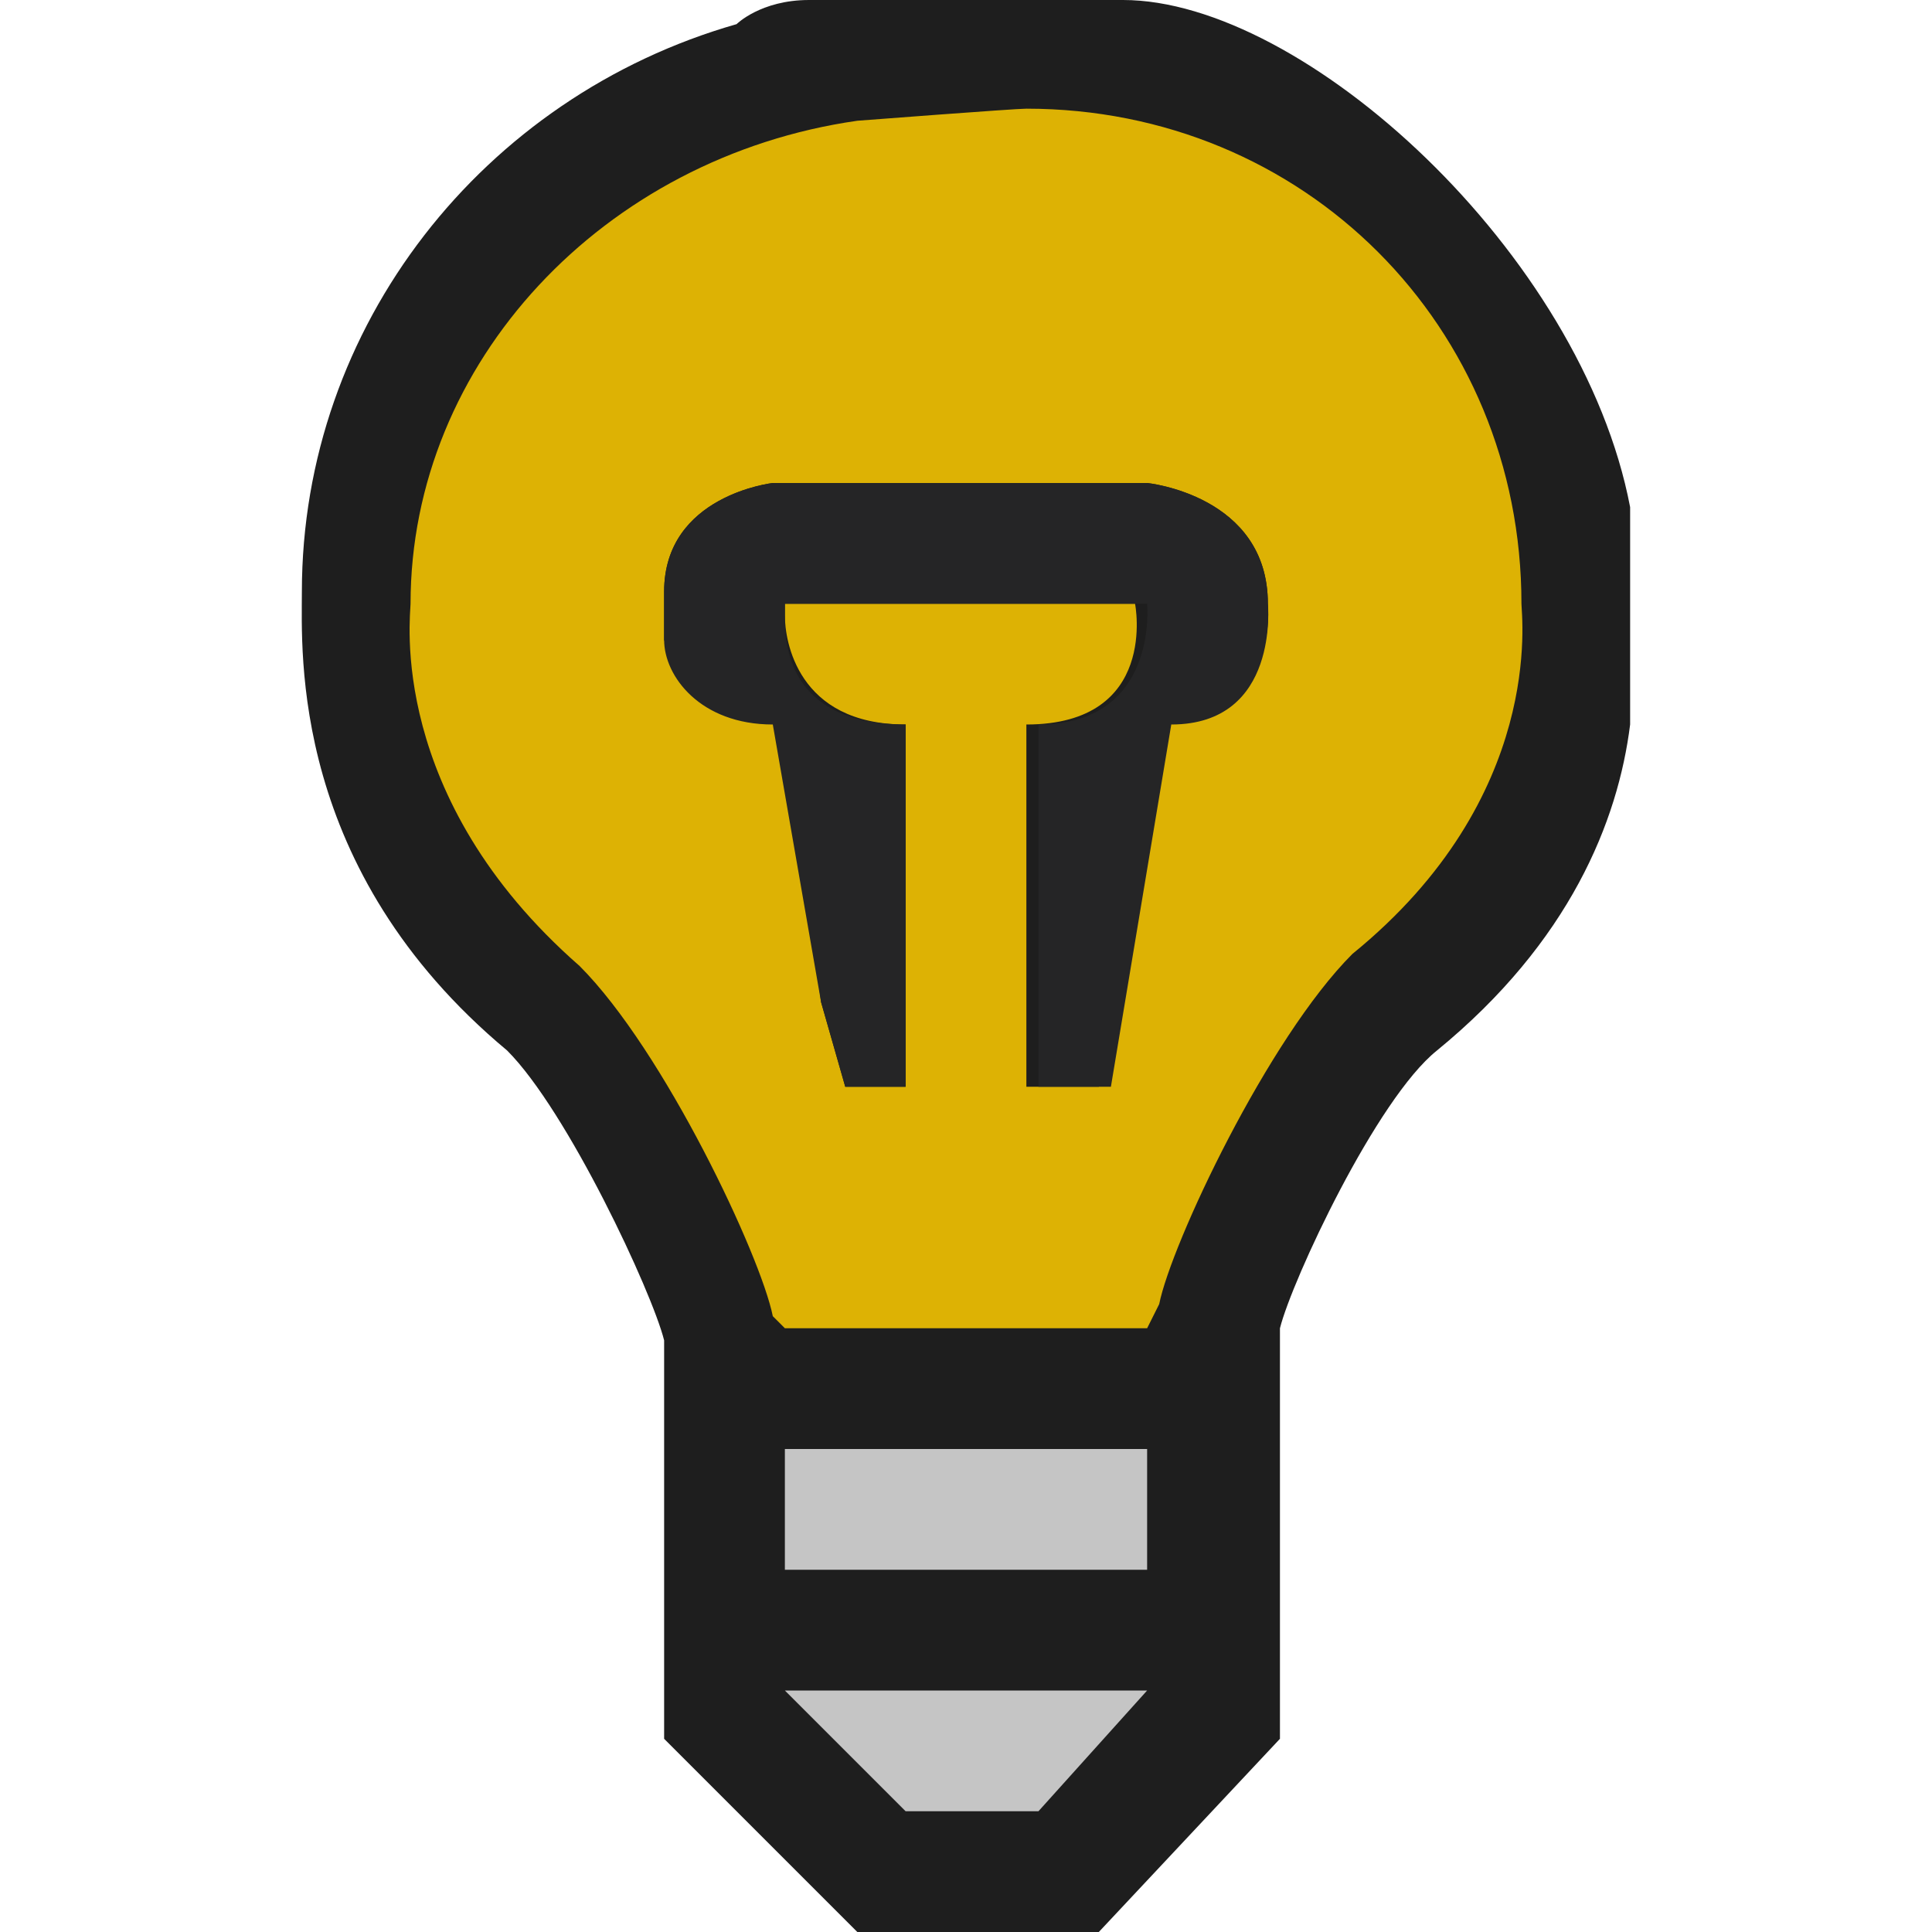
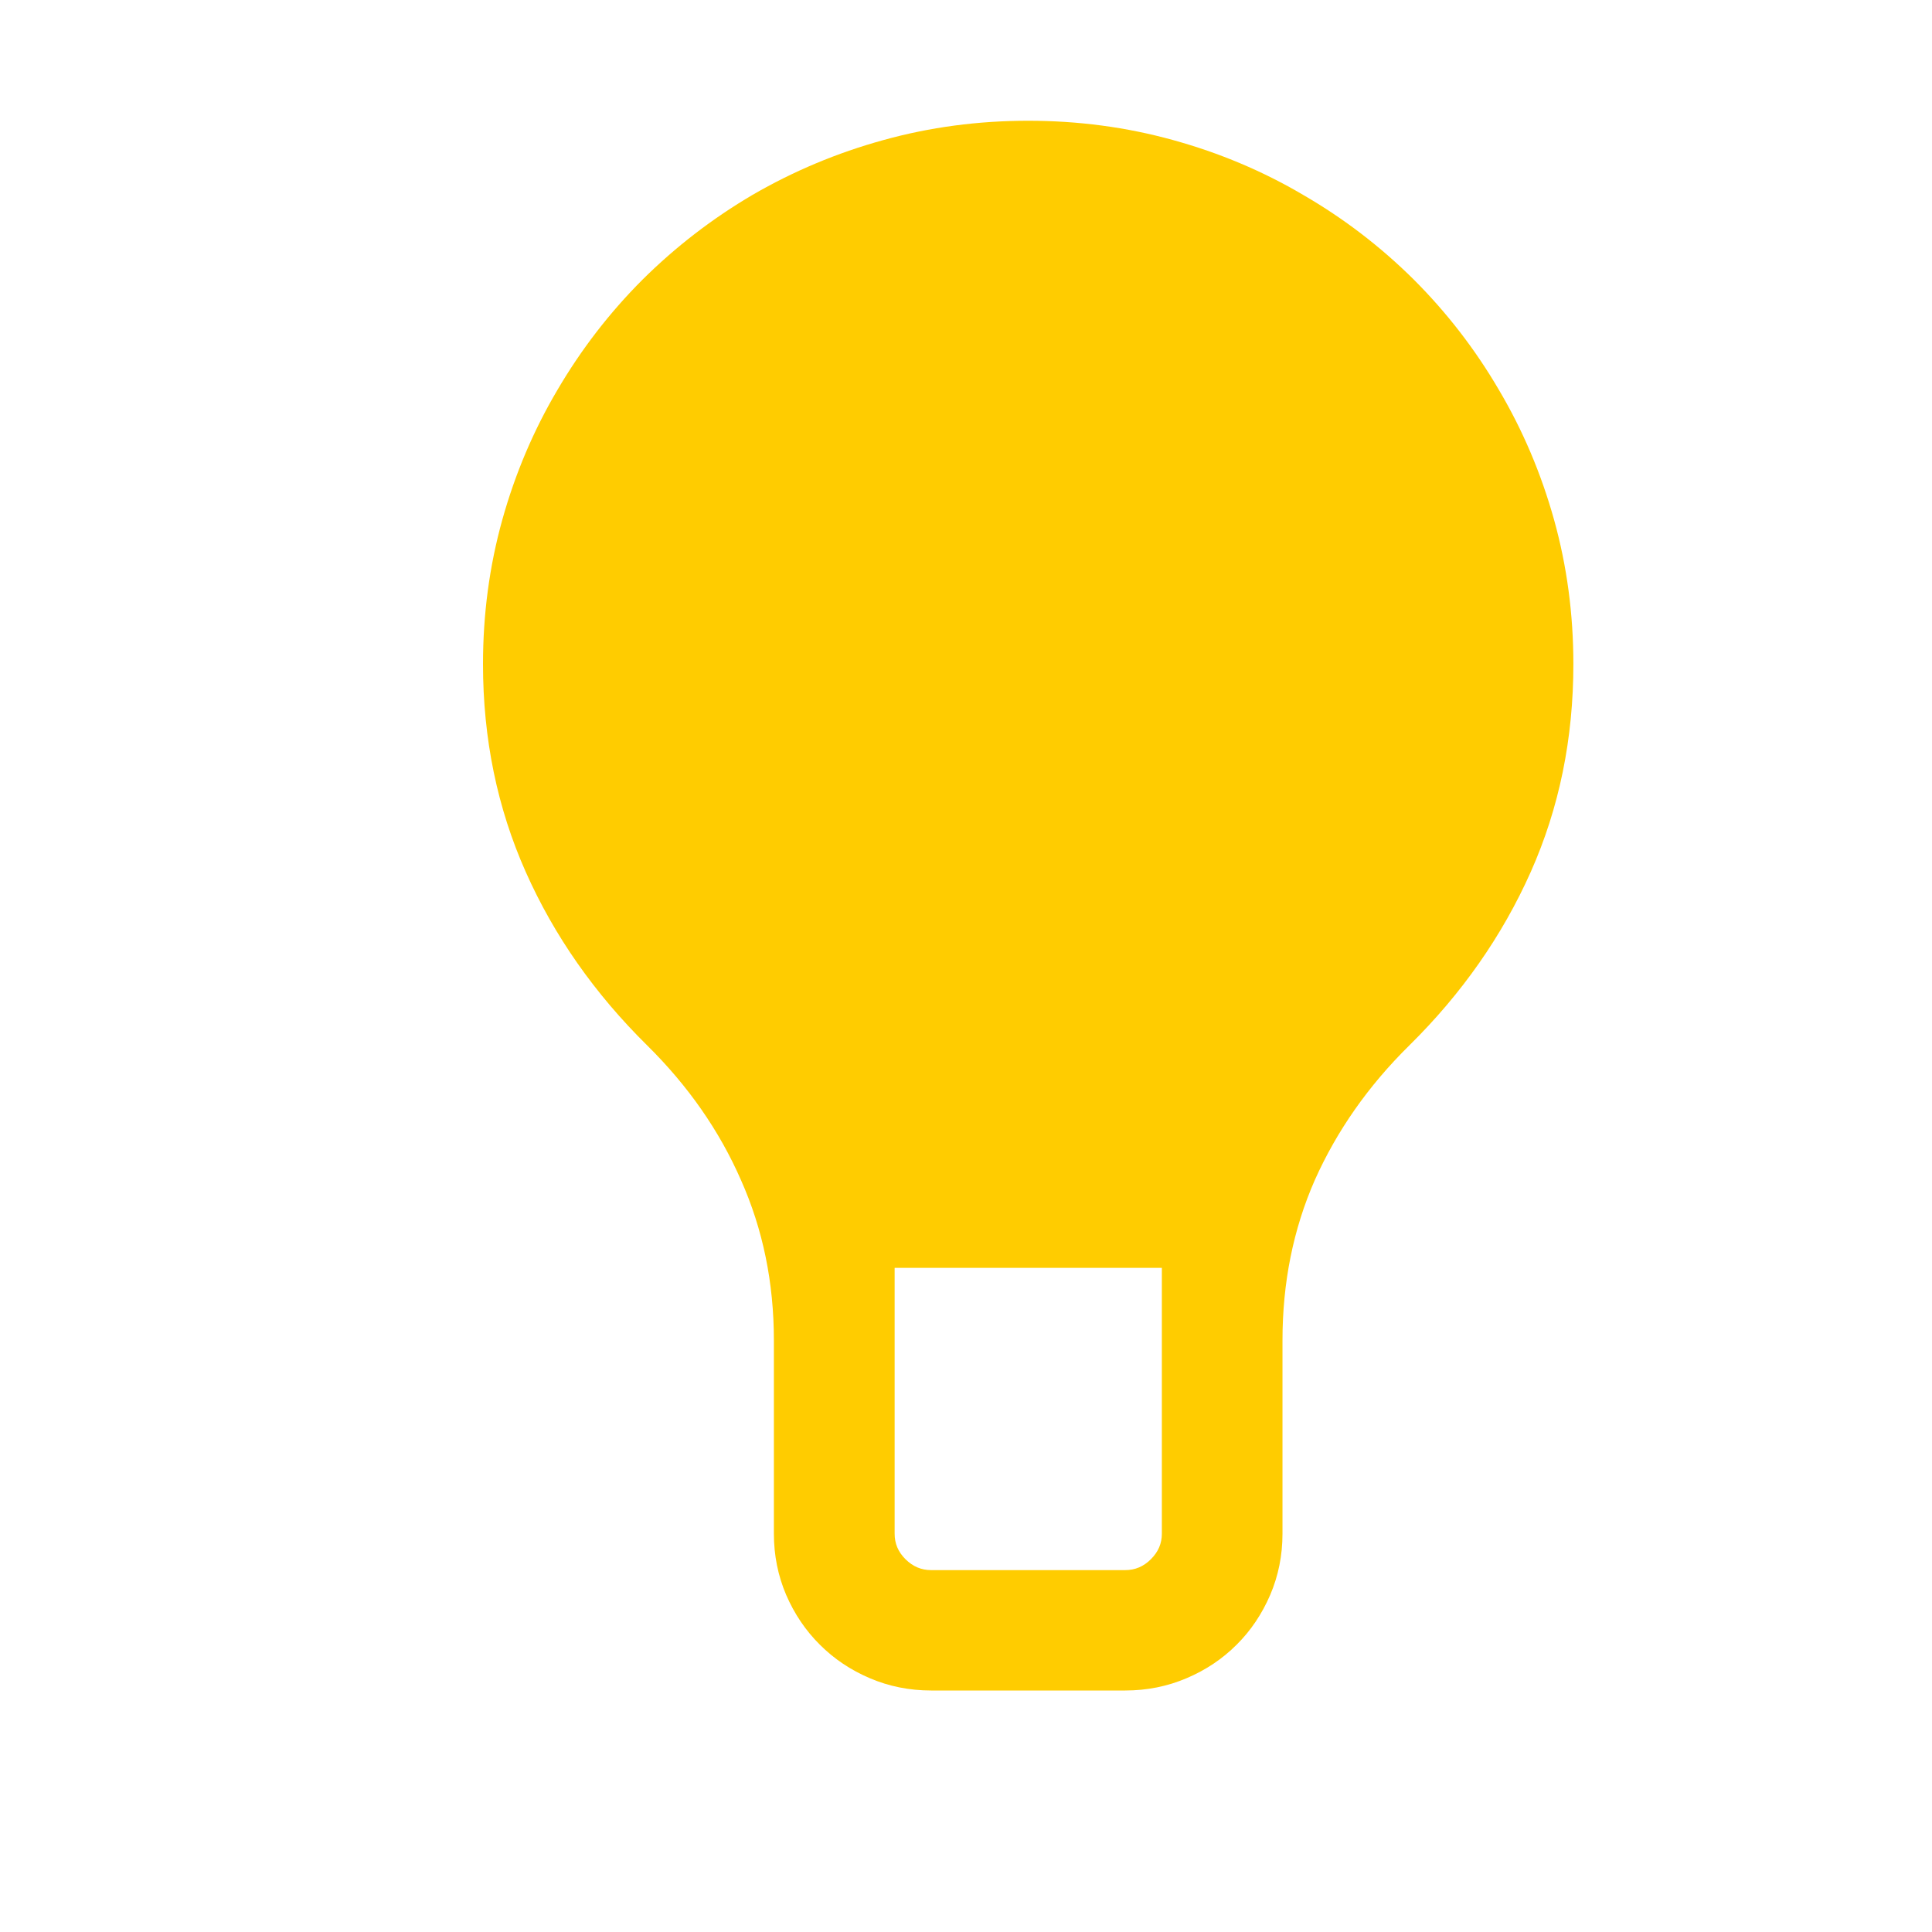
- <svg xmlns="http://www.w3.org/2000/svg" viewBox="0 0 16 16" enable-background="new 0 0 16 16" height="16" width="16">
-   <path fill="#1E1E1E" d="M13.5 4.2C13.1 2.1 10.8 0 9.3 0H6.7c-.4 0-.6.2-.6.2C4 .8 2.5 2.7 2.5 4.9c0 .5-.1 2.3 1.7 3.8.5.5 1.2 2 1.3 2.4v3.3L7.1 16h2l1.5-1.6V11c.1-.4.8-1.9 1.3-2.3 1.1-.9 1.5-1.9 1.6-2.7V4.2z" />
-   <g>
-     <g fill="#C5C5C5">
-       <path d="M6.5 12h3v1h-3zM7.5 15h1.1l.9-1h-3z" />
-     </g>
-     <path fill="#DDB204" d="M12.6 5c0-2.3-1.8-4.1-4.1-4.1-.1 0-1.4.1-1.4.1-2.1.3-3.7 2-3.7 4 0 .1-.2 1.6 1.4 3 .7.7 1.5 2.4 1.6 2.9l.1.1h3l.1-.2c.1-.5.9-2.2 1.6-2.9 1.6-1.3 1.4-2.8 1.4-2.9zm-3 1l-.5 3h-.6V6c1.1 0 .9-1 .9-1H6.5v.1c0 .2.1.9 1 .9v3H7l-.2-.7L6.5 6c-.7 0-.9-.4-1-.7v-.4c0-.8.9-.9.9-.9h3.1s1 .1 1 1c0 0 .1 1-.9 1z" />
-   </g>
-   <path fill="#252526" d="M10.5 5c0-.9-1-1-1-1H6.4s-.9.1-.9.9v.4c0 .3.3.7.9.7l.4 2.3.2.7h.5V6c-1 0-1-.7-1-.9V5h3s.1 1-.9 1v3h.6l.5-3c.9 0 .8-1 .8-1z" />
+ <svg xmlns="http://www.w3.org/2000/svg" width="16" height="16" viewBox="0 0 16 16" fill="none">
+   <path fill-rule="evenodd" clip-rule="evenodd" d="M11.671 8.658C11.332 8.992 11.072 9.363 10.889 9.772C10.71 10.179 10.621 10.622 10.621 11.101V12.701C10.621 12.881 10.587 13.05 10.519 13.209C10.451 13.366 10.359 13.504 10.241 13.621C10.123 13.739 9.985 13.831 9.827 13.898C9.668 13.966 9.498 14 9.318 14H7.712C7.532 14 7.362 13.966 7.203 13.898C7.046 13.831 6.908 13.739 6.79 13.621C6.672 13.504 6.579 13.366 6.511 13.209C6.443 13.05 6.409 12.881 6.409 12.701V11.101C6.409 10.622 6.318 10.18 6.136 9.772C5.957 9.363 5.698 8.992 5.36 8.658C4.925 8.229 4.589 7.75 4.354 7.221C4.118 6.691 4 6.117 4 5.5C4 5.087 4.053 4.688 4.16 4.304C4.267 3.921 4.419 3.563 4.616 3.23C4.813 2.894 5.048 2.589 5.321 2.316C5.595 2.044 5.899 1.81 6.232 1.614C6.57 1.418 6.931 1.266 7.316 1.16C7.701 1.053 8.101 1 8.515 1C8.929 1 9.329 1.053 9.715 1.16C10.099 1.266 10.458 1.417 10.792 1.614C11.129 1.809 11.435 2.044 11.709 2.316C11.982 2.589 12.218 2.894 12.414 3.23C12.611 3.563 12.763 3.921 12.87 4.304C12.977 4.688 13.03 5.087 13.03 5.5C13.03 6.117 12.913 6.691 12.677 7.221C12.441 7.75 12.106 8.229 11.671 8.658ZM9.622 10.5H7.409V12.701C7.409 12.782 7.437 12.851 7.499 12.913C7.561 12.974 7.63 13.003 7.712 13.003H9.318C9.4 13.003 9.47 12.974 9.531 12.913C9.593 12.851 9.622 12.782 9.622 12.701V10.5Z" fill="#FFCC00" />
</svg>
